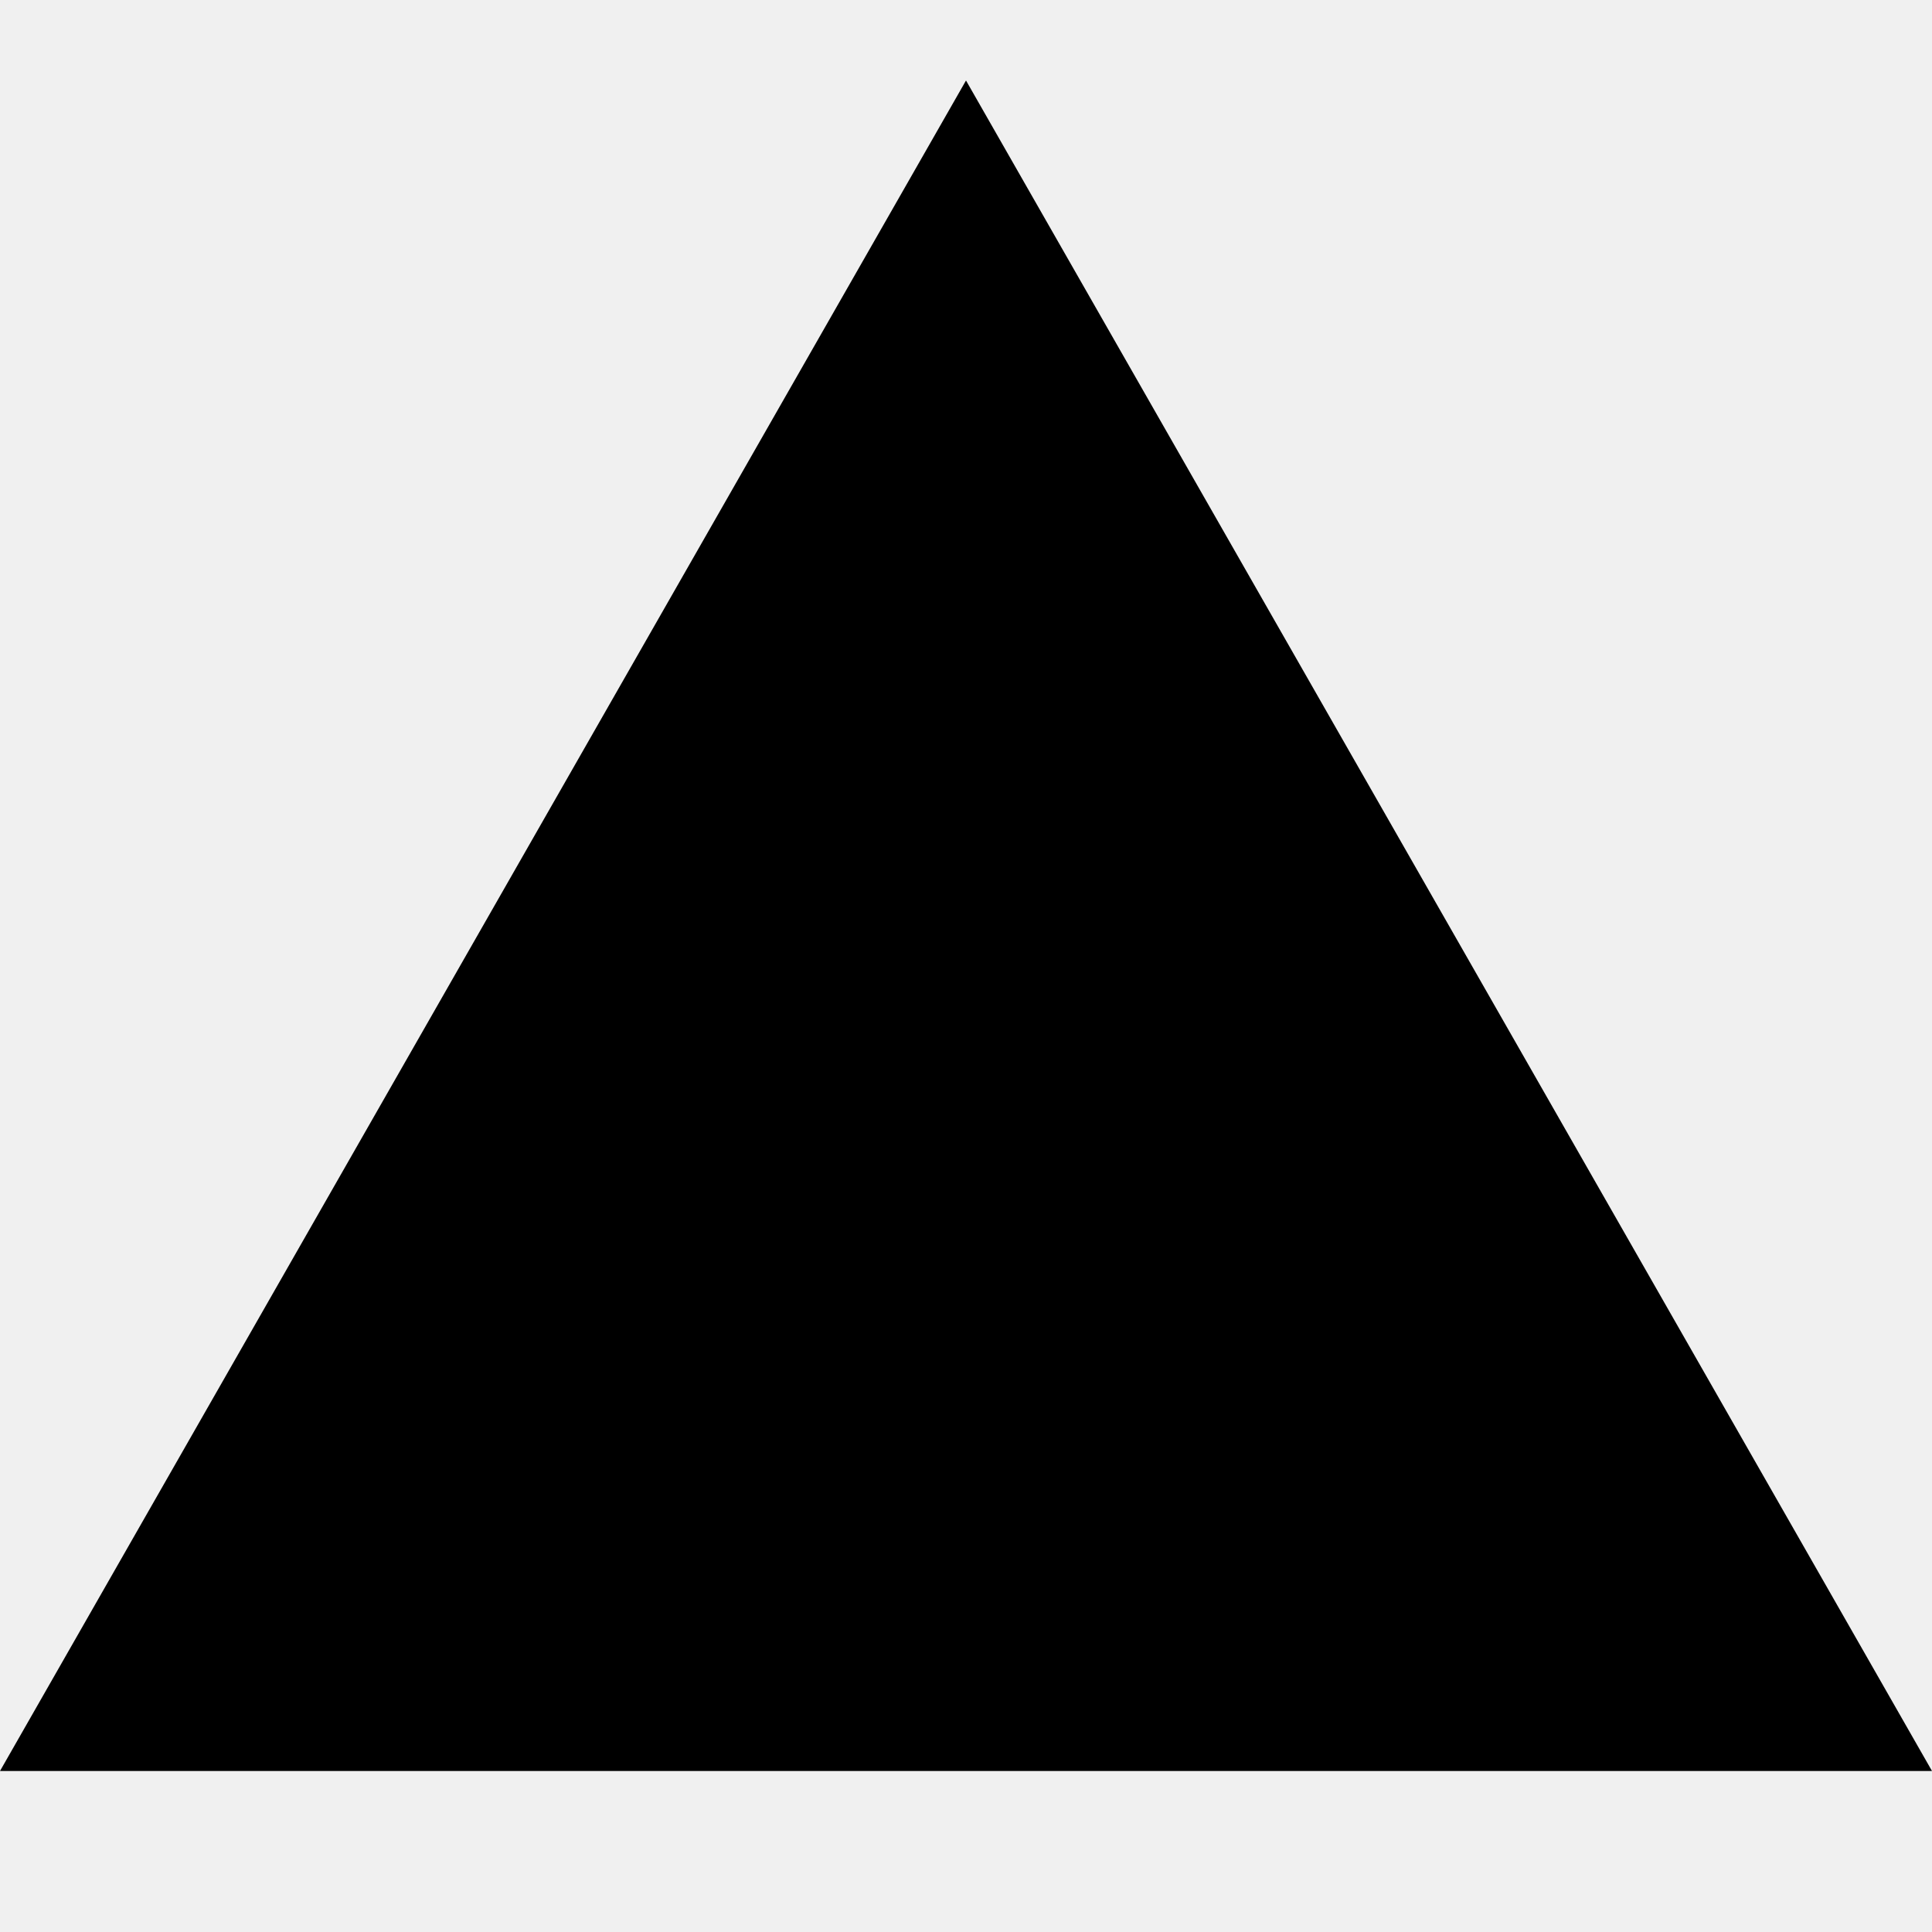
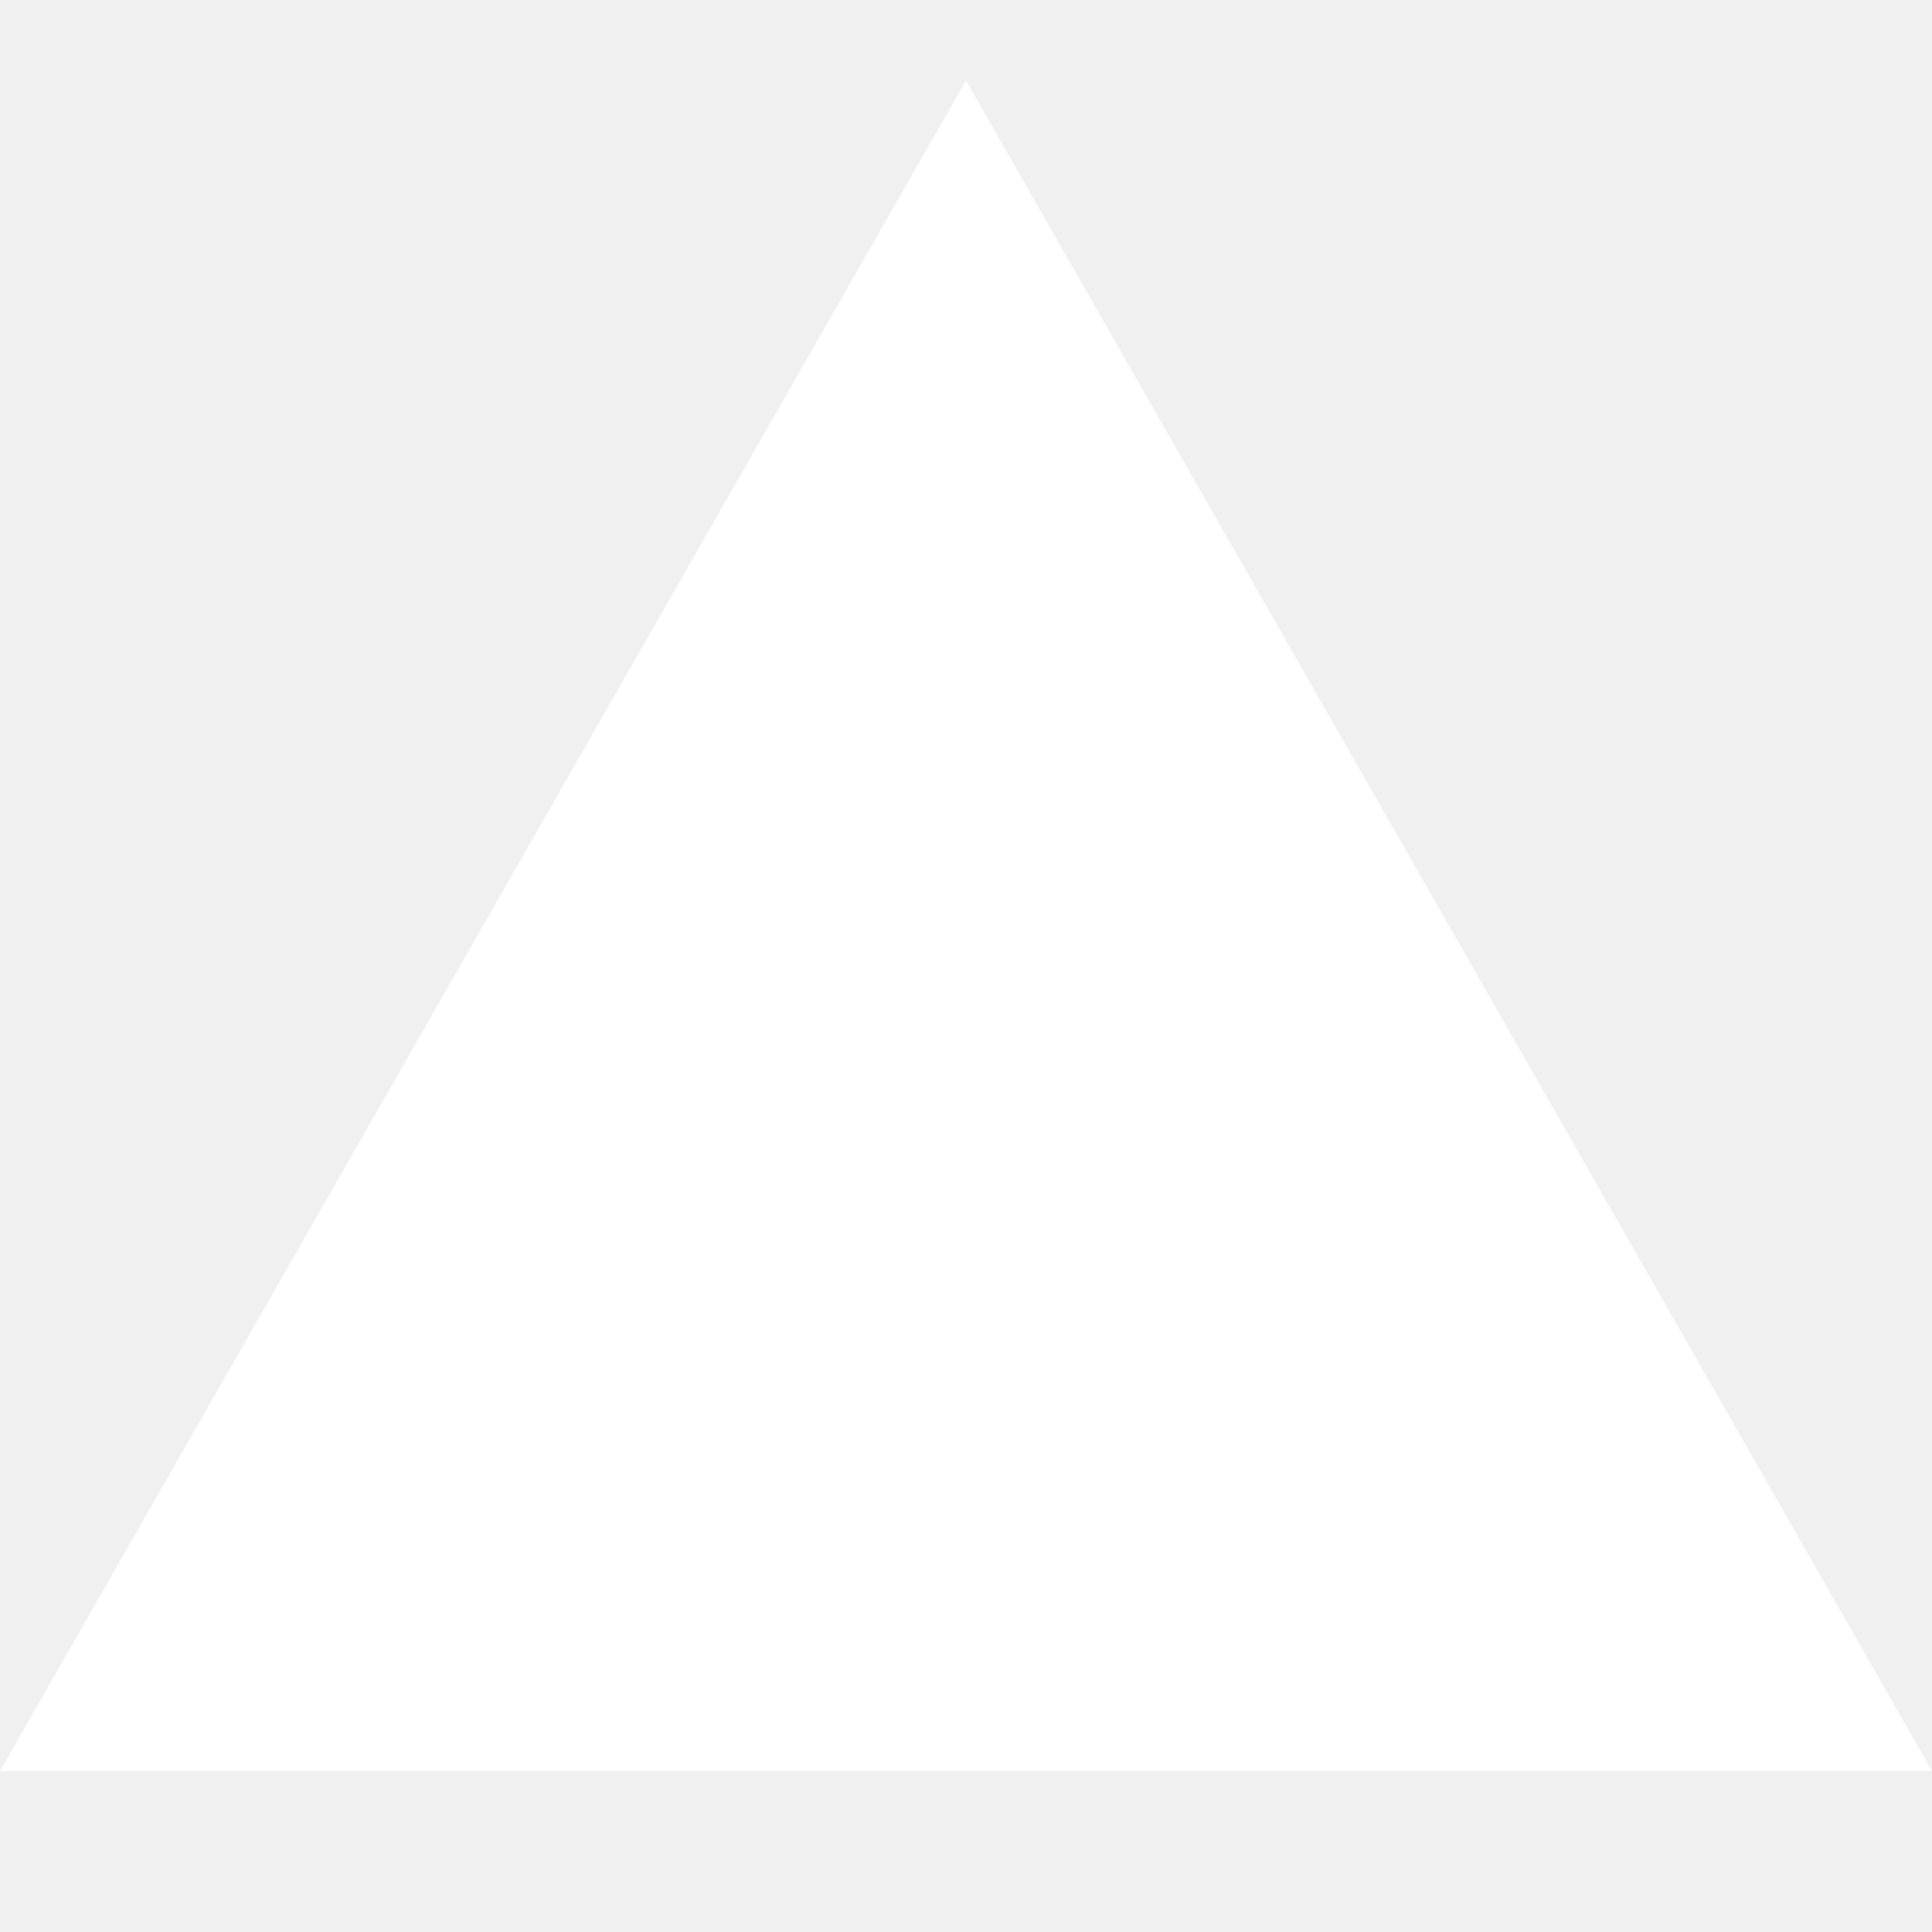
<svg xmlns="http://www.w3.org/2000/svg" viewBox="0 0 24 24" fill="none">
  <g id="SVGRepo_bgCarrier" stroke-width="0" />
  <g id="SVGRepo_tracerCarrier" stroke-linecap="round" stroke-linejoin="round" />
  <g id="SVGRepo_iconCarrier">
-     <path d="M12 1L24 22H0L12 1Z" fill="#000000" />
+     <path d="M12 1L24 22H0L12 1Z" fill="#ffffff" />
  </g>
</svg>
